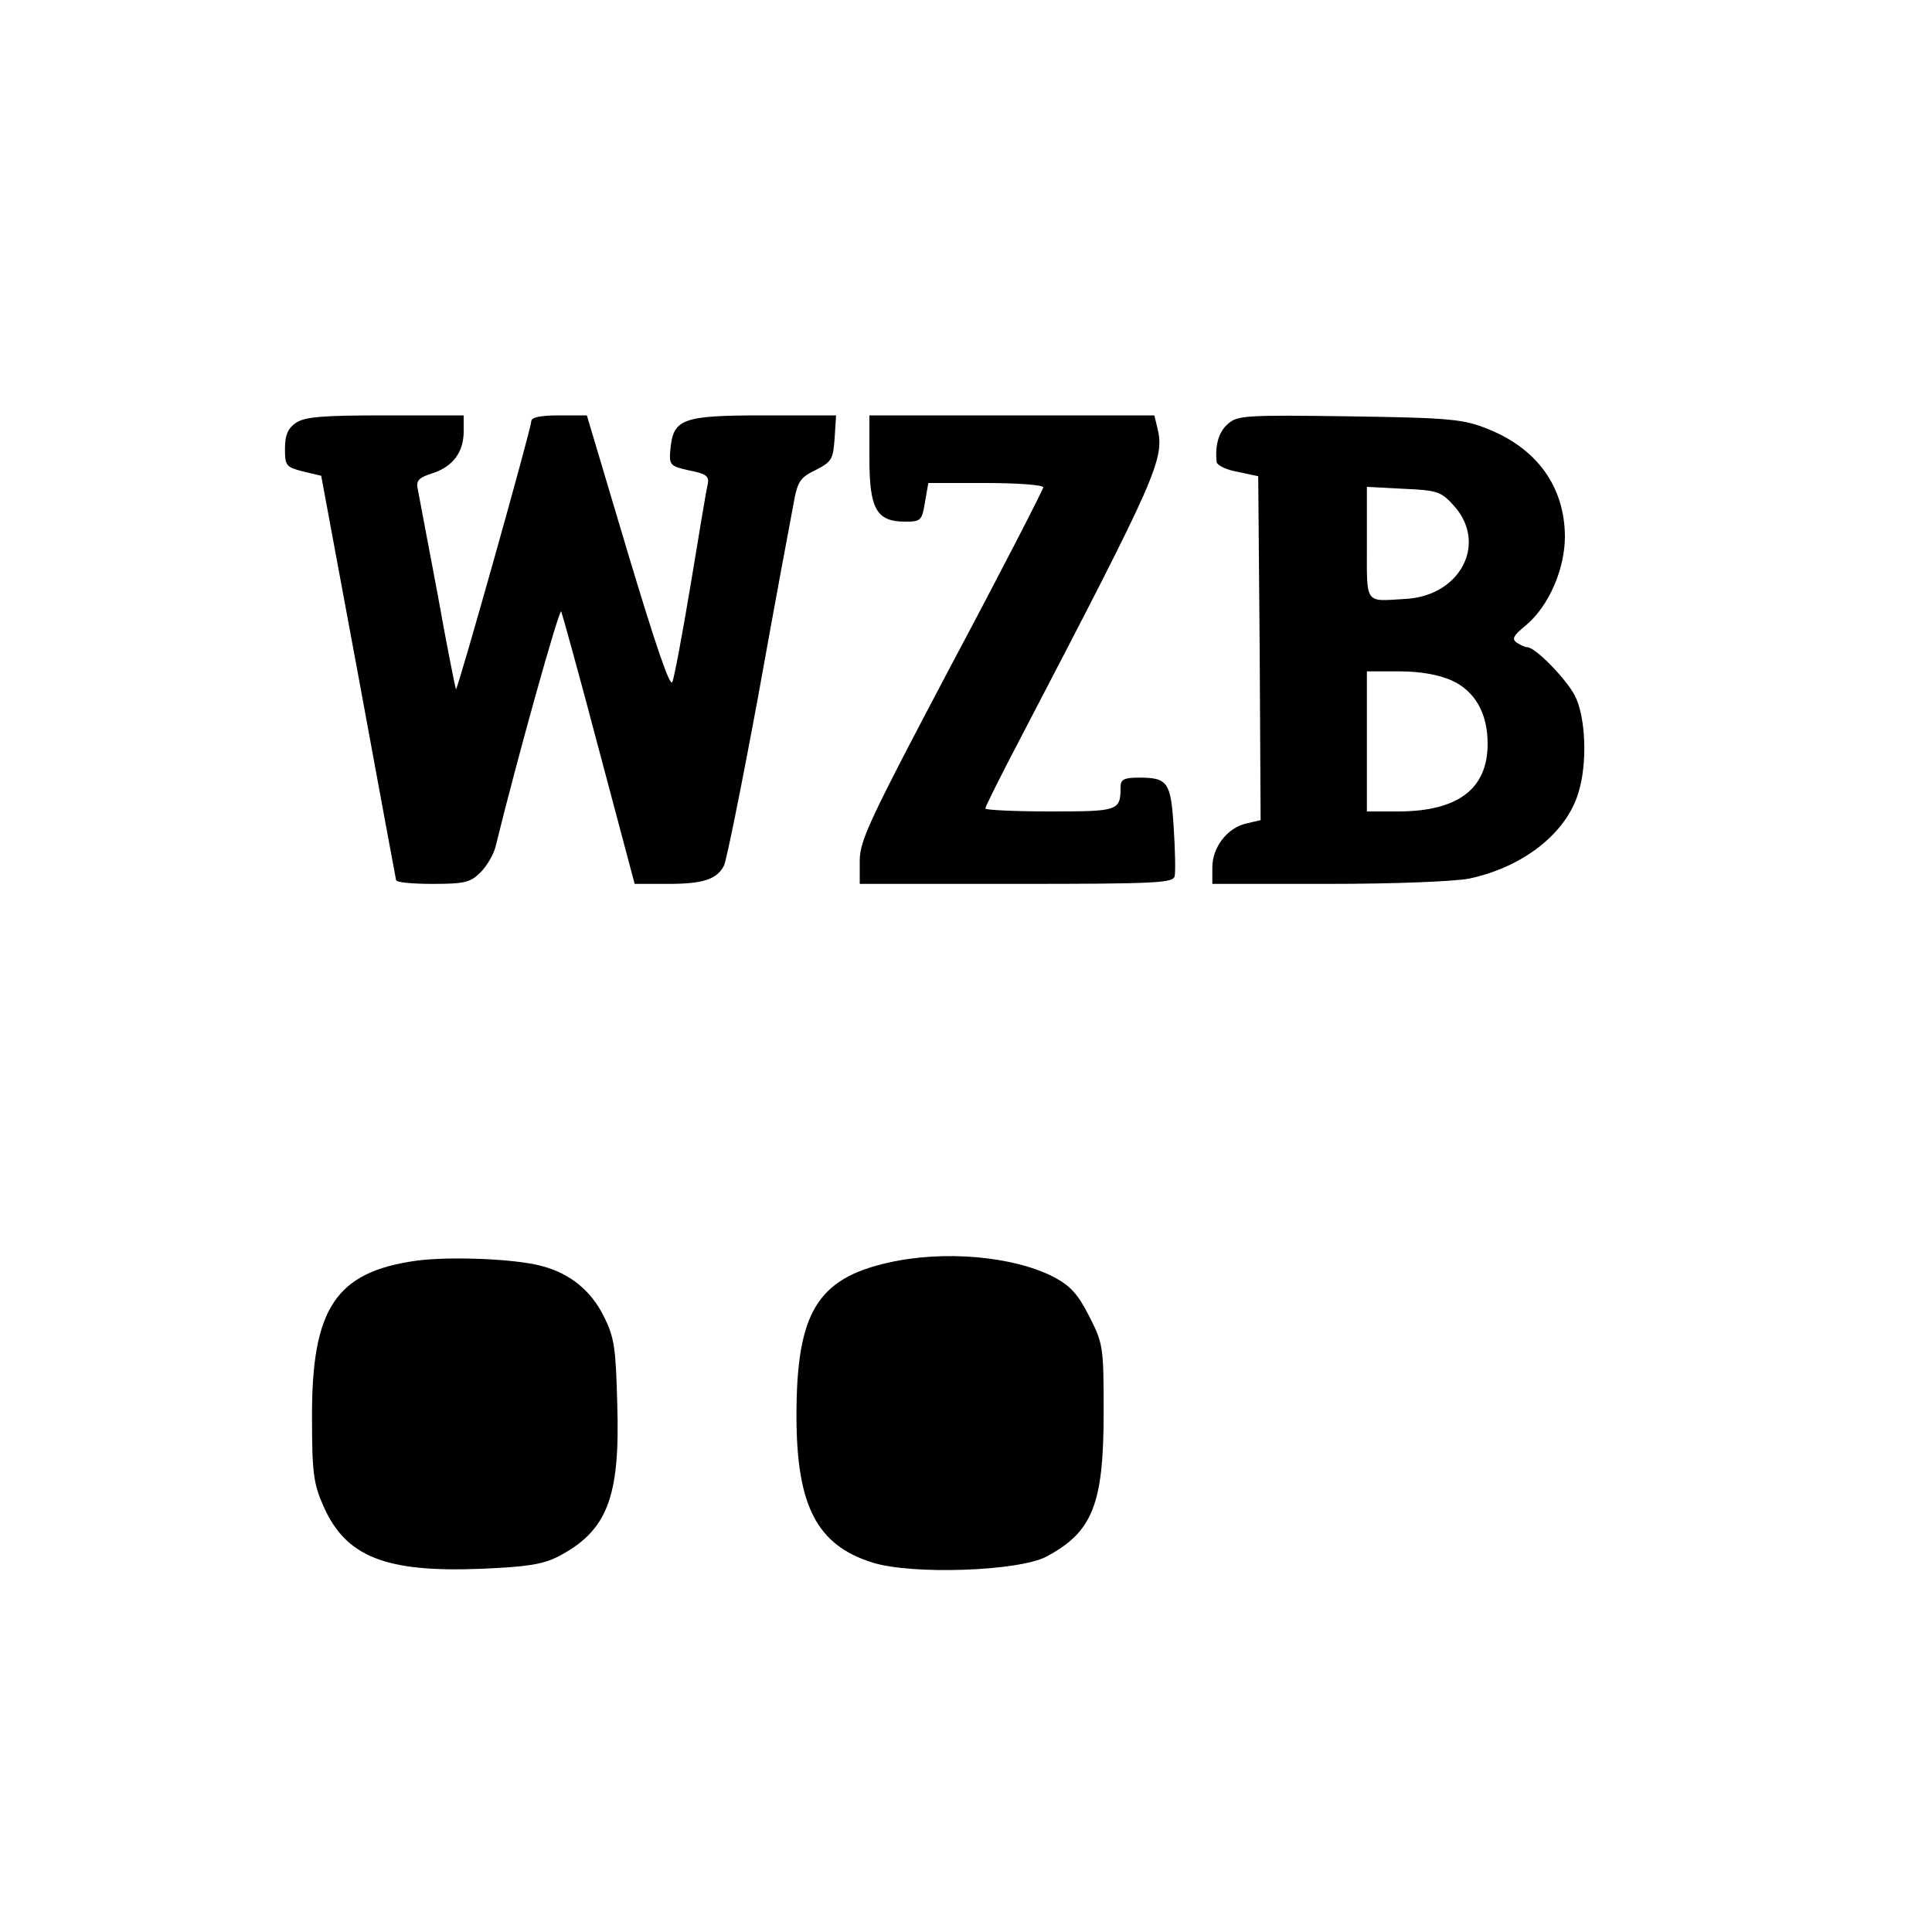
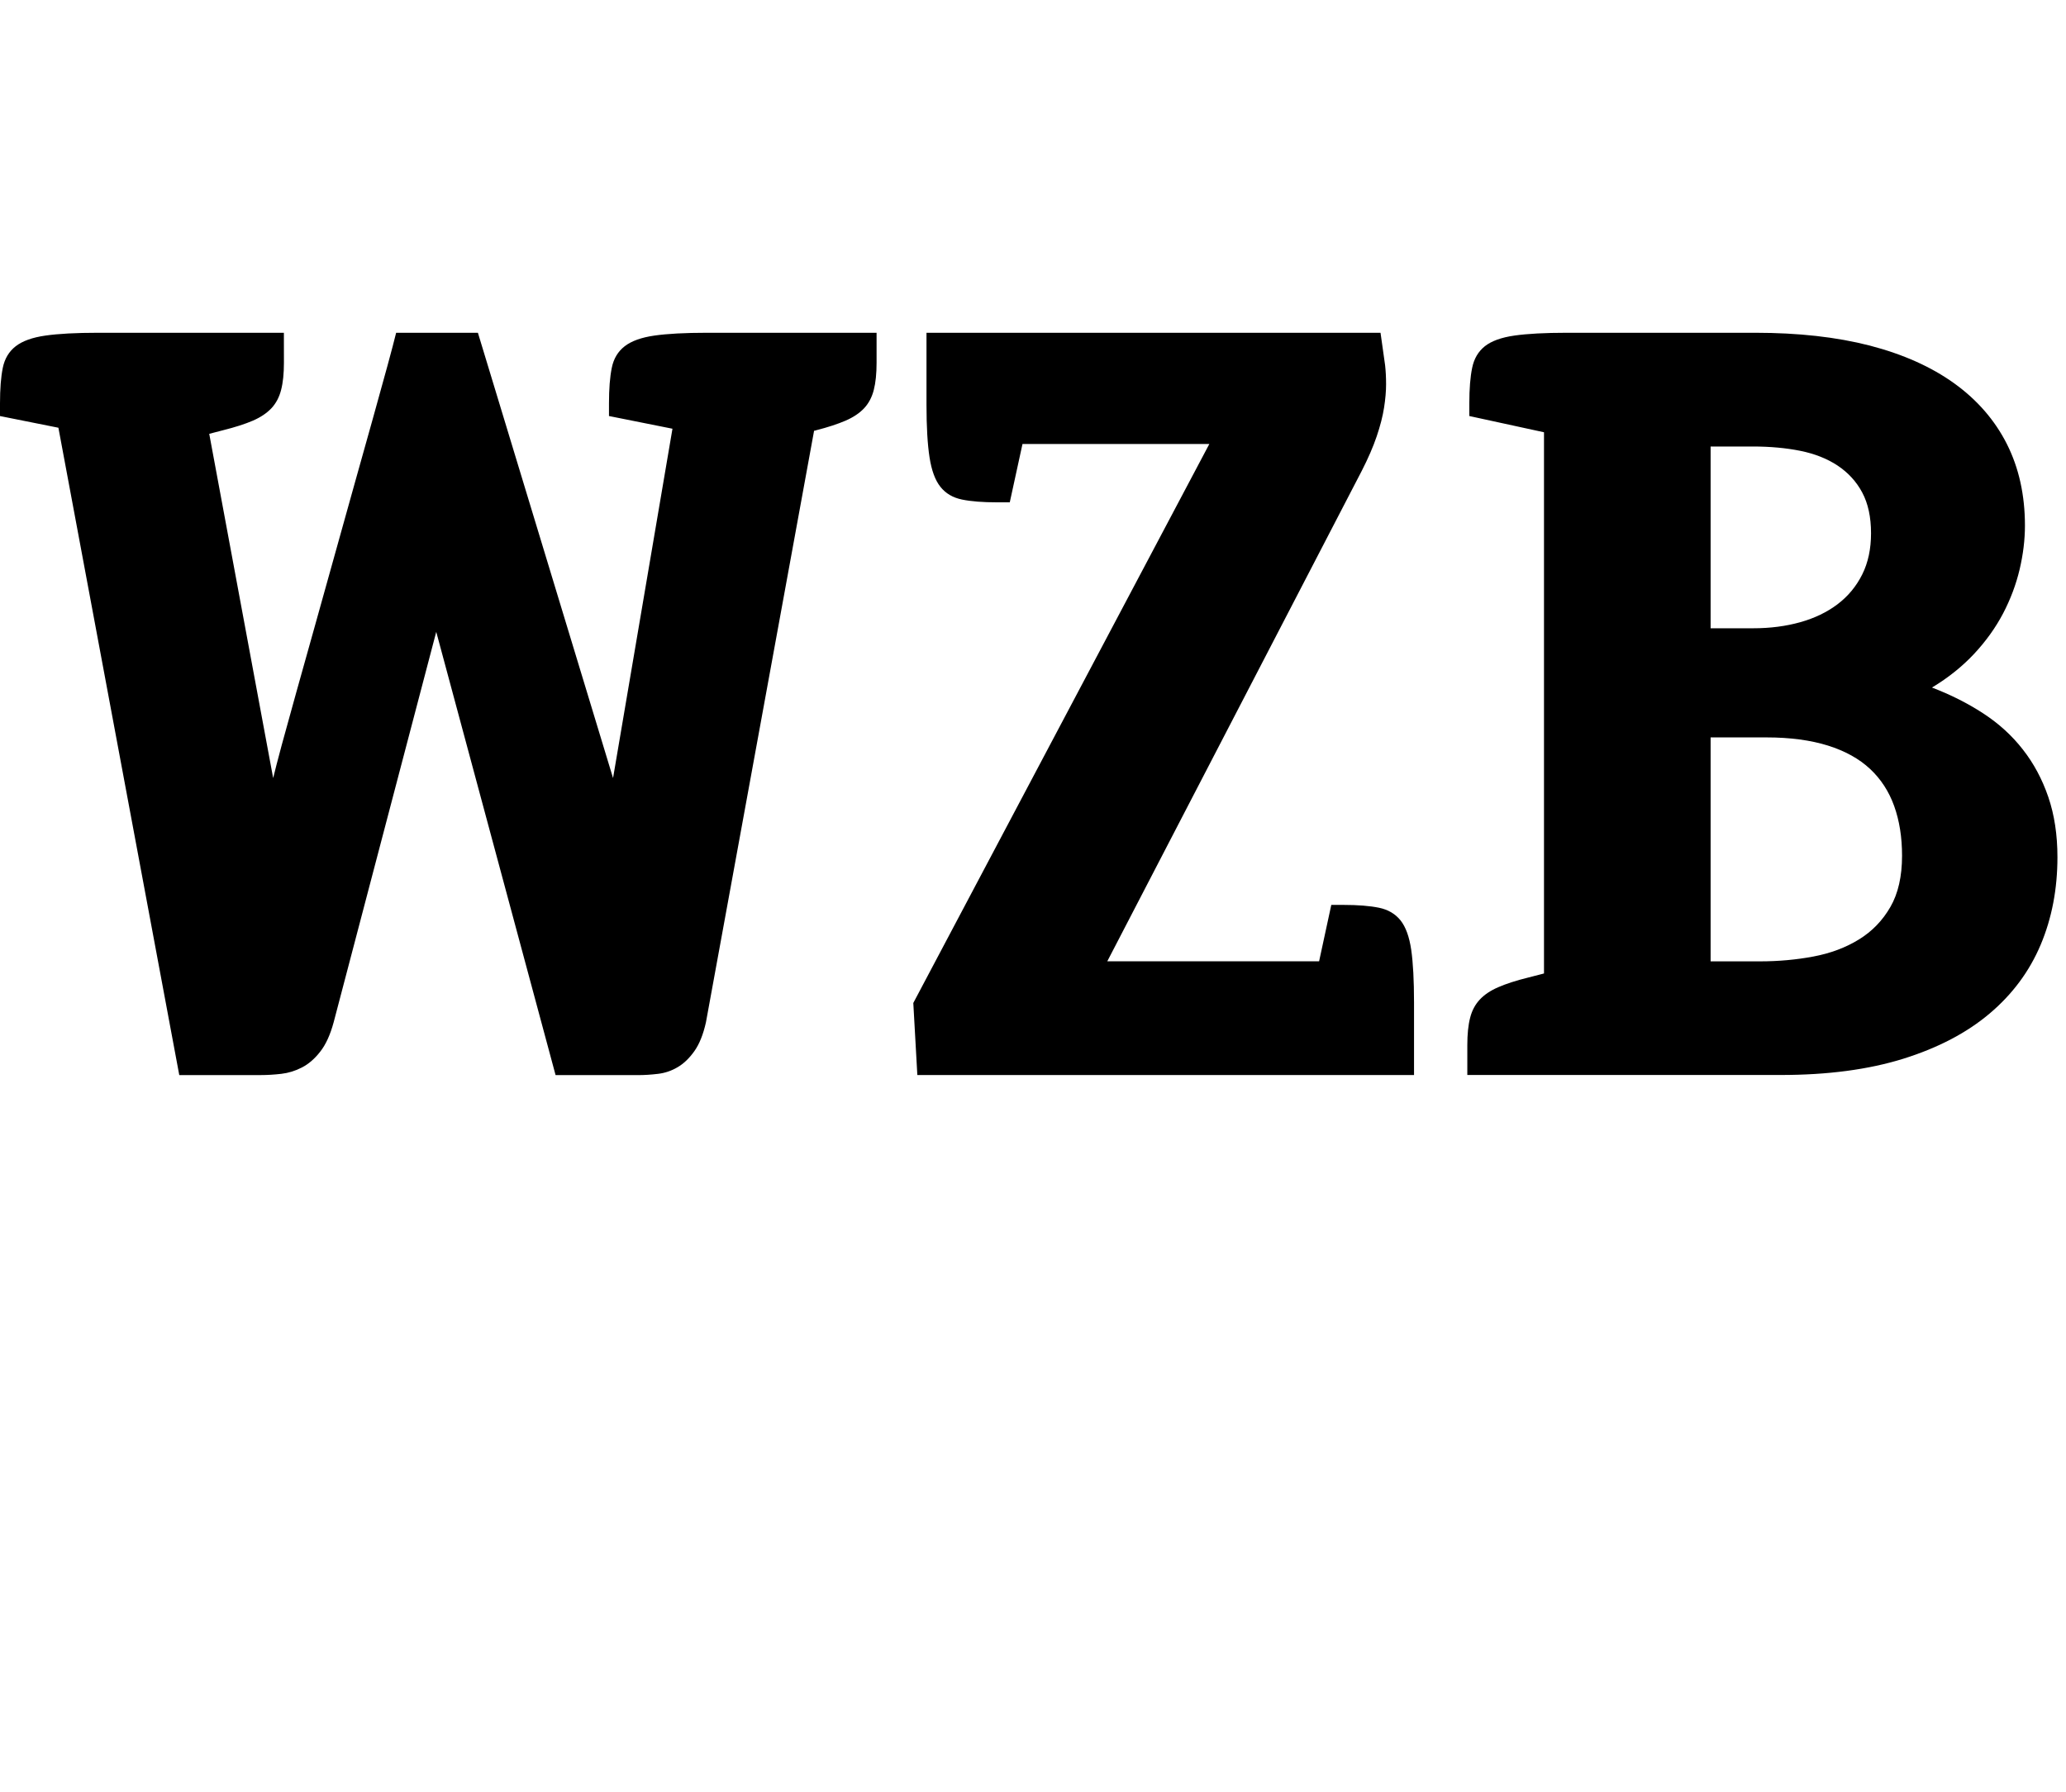
- <svg xmlns="http://www.w3.org/2000/svg" version="1.0" width="400pt" height="400pt" viewBox="0 0 400 400" preserveAspectRatio="xMidYMid meet">
-   <g transform="translate(0,400) scale(0.1,-0.1)" fill="#000000" stroke="none">
-     <path d="M612 3124 c-16 -11 -22 -25 -22 -53 0 -35 2 -38 37 -47 l38 -9 77 -415 c42 -228 77 -418 78 -422 0 -5 34 -8 75 -8 67 0 79 3 100 24 13 13 27 37 31 53 44 180 132 495 136 487 2 -5 38 -134 78 -286 l74 -278 69 0 c72 0 101 9 116 38 5 10 37 168 71 352 33 184 66 361 72 392 9 52 14 59 47 75 33 17 36 22 39 66 l3 47 -149 0 c-170 0 -188 -7 -194 -70 -3 -33 -1 -35 39 -44 36 -7 42 -12 38 -30 -3 -11 -18 -104 -35 -206 -17 -102 -34 -193 -38 -202 -5 -12 -37 84 -92 267 l-85 285 -57 0 c-39 0 -58 -4 -58 -12 0 -15 -153 -559 -156 -555 -1 1 -19 90 -38 197 -20 107 -39 205 -41 217 -4 17 1 24 30 33 43 14 65 44 65 87 l0 33 -163 0 c-131 0 -167 -3 -185 -16z" />
-     <path d="M1800 3050 c0 -104 15 -130 74 -130 32 0 35 2 41 40 l7 40 119 0 c65 0 119 -4 119 -9 0 -4 -85 -170 -190 -367 -169 -320 -190 -364 -190 -406 l0 -48 324 0 c292 0 325 2 328 16 2 9 1 55 -2 101 -6 94 -12 103 -72 103 -31 0 -38 -4 -38 -19 0 -50 -4 -51 -146 -51 -74 0 -134 3 -134 6 0 4 33 70 74 148 284 545 298 576 282 641 l-6 25 -295 0 -295 0 0 -90z" />
-     <path d="M2543 3123 c-19 -16 -28 -43 -24 -80 1 -6 20 -16 44 -20 l42 -9 3 -356 2 -356 -30 -7 c-39 -9 -70 -49 -70 -91 l0 -34 240 0 c139 0 261 5 292 11 112 24 201 94 226 178 19 61 15 156 -7 200 -18 35 -82 101 -99 101 -4 0 -13 4 -21 9 -12 8 -8 15 19 37 47 40 80 116 80 184 -1 102 -57 181 -160 222 -50 20 -76 23 -285 26 -212 3 -233 2 -252 -15z m468 -171 c69 -78 12 -186 -101 -192 -86 -5 -80 -14 -80 116 l0 116 76 -4 c71 -3 78 -6 105 -36z m-5 -361 c48 -22 74 -68 74 -131 0 -93 -61 -139 -182 -140 l-68 0 0 145 0 145 68 0 c43 0 81 -7 108 -19z" />
-     <path d="M863 1390 c-168 -23 -218 -99 -217 -325 0 -114 3 -137 24 -184 46 -104 128 -137 326 -129 95 4 127 9 159 25 102 53 129 122 123 315 -3 118 -6 139 -28 183 -27 54 -71 89 -129 104 -56 15 -189 20 -258 11z" />
-     <path d="M1840 1386 c-148 -33 -191 -104 -191 -317 0 -186 42 -268 157 -304 82 -26 303 -18 360 12 96 51 119 108 119 299 0 136 -1 142 -30 199 -24 47 -39 63 -75 82 -83 42 -225 55 -340 29z" />
+ <svg xmlns="http://www.w3.org/2000/svg" version="1.1" id="Ebene_1" x="0px" y="0px" preserveAspectRatio="xMidYMid" viewBox="0 0 360 312.328" enable-background="new 0 0 600 307.328" xml:space="preserve" width="360" height="312.328">
+   <defs id="defs20" />
+   <g id="g15">
+     <path d="m 305.415,77.823 c 3.016,0 5.773,0.251 8.277,0.752 2.516,0.507 4.684,1.365 6.508,2.57 1.824,1.218 3.265,2.77 4.289,4.69 1.028,1.926 1.538,4.289 1.538,7.12 0,2.716 -0.507,5.112 -1.538,7.175 -1.031,2.069 -2.465,3.792 -4.289,5.18 -1.824,1.382 -3.992,2.43 -6.508,3.138 -2.504,0.701 -5.234,1.056 -8.185,1.056 h -7.434 v -31.68 h 7.342 z m 2.392,50.703 c 4.129,0 7.7,0.483 10.705,1.422 3.009,0.947 5.452,2.302 7.344,4.07 1.887,1.764 3.285,3.922 4.2,6.461 0.913,2.539 1.376,5.433 1.376,8.666 0,3.6 -0.678,6.589 -2.035,8.938 -1.362,2.362 -3.183,4.254 -5.484,5.663 -2.3,1.416 -4.941,2.41 -7.92,2.969 -2.974,0.561 -6.092,0.844 -9.335,0.844 h -8.584 V 128.526 Z M 273.026,58 c -3.832,0 -6.885,0.164 -9.154,0.49 -2.264,0.323 -3.982,0.946 -5.134,1.854 -1.149,0.916 -1.888,2.168 -2.212,3.761 -0.333,1.593 -0.497,3.663 -0.497,6.188 v 2.219 l 13.012,2.829 v 94.33 l -2.743,0.708 c -2.127,0.524 -3.862,1.089 -5.218,1.682 -1.361,0.585 -2.437,1.307 -3.232,2.165 -0.8,0.857 -1.369,1.919 -1.682,3.185 -0.327,1.267 -0.486,2.846 -0.486,4.731 v 5.222 h 54.599 c 8.2,0 15.32,-0.947 21.372,-2.832 6.047,-1.893 11.062,-4.514 15.044,-7.884 3.981,-3.361 6.936,-7.357 8.893,-11.986 1.95,-4.629 2.921,-9.721 2.921,-15.262 0,-3.9 -0.534,-7.393 -1.593,-10.49 -1.062,-3.097 -2.536,-5.854 -4.432,-8.271 -1.883,-2.424 -4.183,-4.52 -6.896,-6.29 -2.713,-1.772 -5.694,-3.271 -8.941,-4.513 2.835,-1.709 5.289,-3.677 7.352,-5.885 2.063,-2.212 3.74,-4.561 5.041,-7.038 1.297,-2.479 2.249,-5.024 2.876,-7.652 0.619,-2.627 0.93,-5.18 0.93,-7.658 0,-5.302 -1.05,-10.04 -3.142,-14.203 -2.098,-4.152 -5.149,-7.675 -9.156,-10.567 -4.01,-2.89 -8.928,-5.089 -14.737,-6.6 C 320.003,58.739 313.352,58 305.857,58 Z m -111.585,0 v 12.56 c 0,3.842 0.181,6.895 0.531,9.158 0.354,2.271 0.977,3.989 1.902,5.14 0.911,1.15 2.168,1.886 3.761,2.212 1.589,0.327 3.624,0.483 6.105,0.483 h 2.213 l 2.216,-10.17 h 32.558 l -51.584,97.43 0.704,12.563 h 86.547 v -12.655 c 0,-3.839 -0.164,-6.889 -0.487,-9.163 -0.333,-2.267 -0.946,-3.981 -1.857,-5.132 -0.927,-1.15 -2.169,-1.885 -3.762,-2.212 -1.592,-0.326 -3.658,-0.494 -6.191,-0.494 h -2.12 l -2.123,9.826 h -36.908 l 44.338,-85.477 c 1.115,-2.179 1.987,-4.187 2.606,-6.018 0.62,-1.831 1.049,-3.496 1.283,-5.003 0.234,-1.51 0.351,-2.862 0.351,-4.07 0,-1.215 -0.058,-2.314 -0.17,-3.318 L 240.556,58 Z M 49.467,58 H 17.079 c -3.836,0 -6.893,0.164 -9.159,0.49 -2.271,0.32 -4,0.942 -5.177,1.854 C 1.562,61.26 0.813,62.513 0.487,64.106 0.163,65.699 0,67.768 0,70.297 v 2.219 l 10.177,2.035 21.061,112.829 h 14.159 c 1.178,0 2.39,-0.075 3.628,-0.218 1.232,-0.144 2.431,-0.511 3.574,-1.103 1.15,-0.586 2.223,-1.505 3.186,-2.744 0.98,-1.235 1.763,-2.954 2.355,-5.139 l 17.875,-68.044 20.795,77.253 h 14.425 c 1.068,0 2.199,-0.074 3.413,-0.218 1.209,-0.142 2.346,-0.523 3.408,-1.15 1.064,-0.619 2.035,-1.544 2.92,-2.783 0.884,-1.238 1.562,-2.928 2.035,-5.051 L 141.854,75.075 c 0.118,0 0.233,-0.027 0.359,-0.082 2.066,-0.528 3.765,-1.089 5.134,-1.678 1.354,-0.589 2.433,-1.313 3.232,-2.167 0.797,-0.858 1.355,-1.917 1.679,-3.189 0.323,-1.26 0.486,-2.838 0.486,-4.728 V 58 h -29.55 c -3.842,0 -6.896,0.164 -9.169,0.49 -2.261,0.323 -3.993,0.946 -5.167,1.854 -1.181,0.916 -1.937,2.168 -2.253,3.761 -0.33,1.593 -0.49,3.663 -0.49,6.188 v 2.219 l 11.062,2.212 -10.354,60.887 L 83.275,58 H 69.028 c -0.306,1.232 -0.8,3.158 -1.511,5.745 -0.708,2.597 -1.545,5.636 -2.522,9.118 -0.977,3.482 -2.035,7.271 -3.186,11.368 -1.15,4.105 -2.318,8.271 -3.496,12.526 -1.181,4.248 -2.345,8.427 -3.495,12.524 -1.151,4.104 -2.223,7.89 -3.186,11.375 -0.97,3.478 -1.817,6.535 -2.529,9.156 -0.701,2.627 -1.211,4.56 -1.504,5.8 L 36.459,75.613 38.855,74.99 c 2.116,-0.528 3.859,-1.089 5.221,-1.678 1.355,-0.589 2.423,-1.313 3.23,-2.168 0.793,-0.857 1.358,-1.917 1.678,-3.189 0.327,-1.26 0.49,-2.838 0.49,-4.728 z" id="path13" />
  </g>
</svg>
